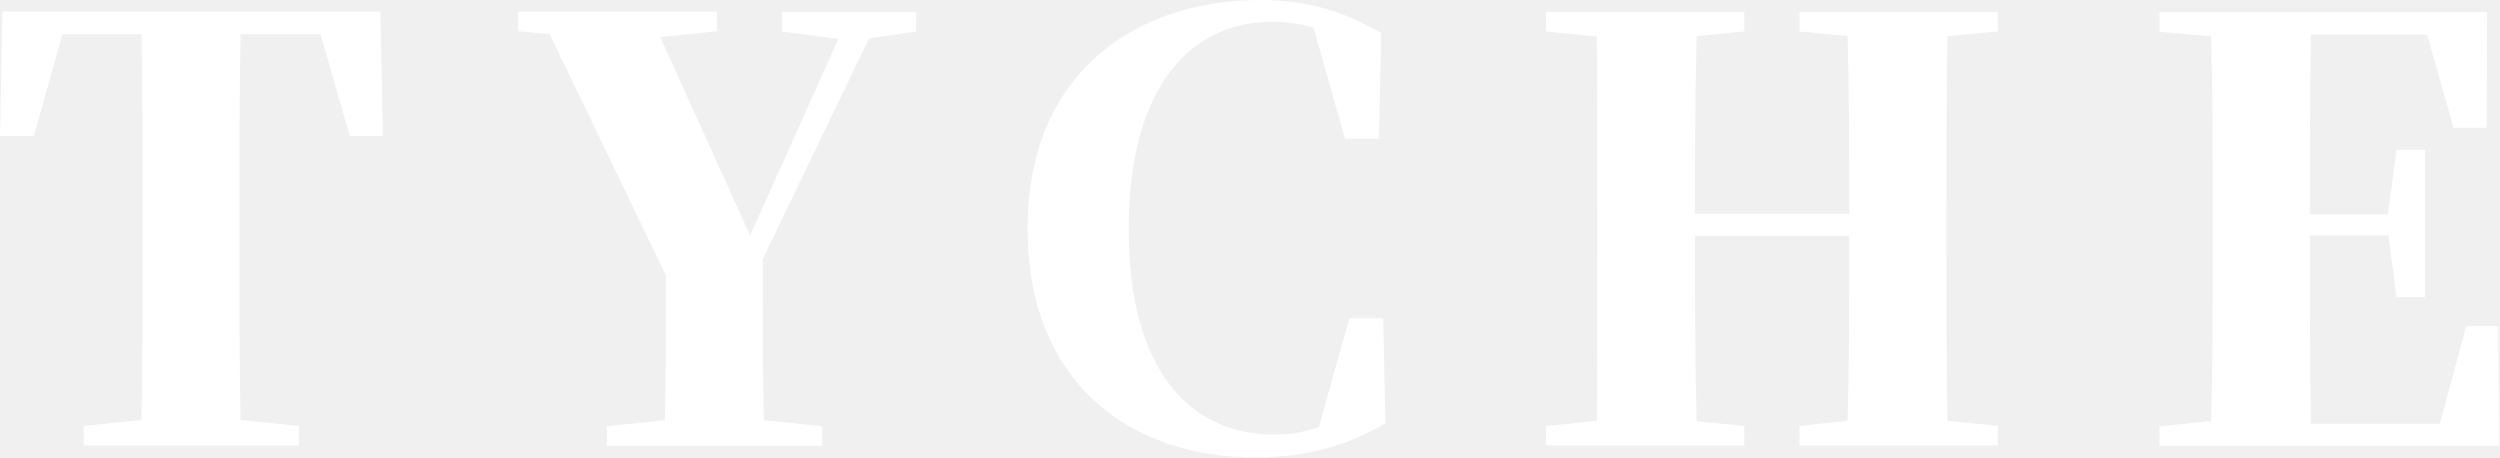
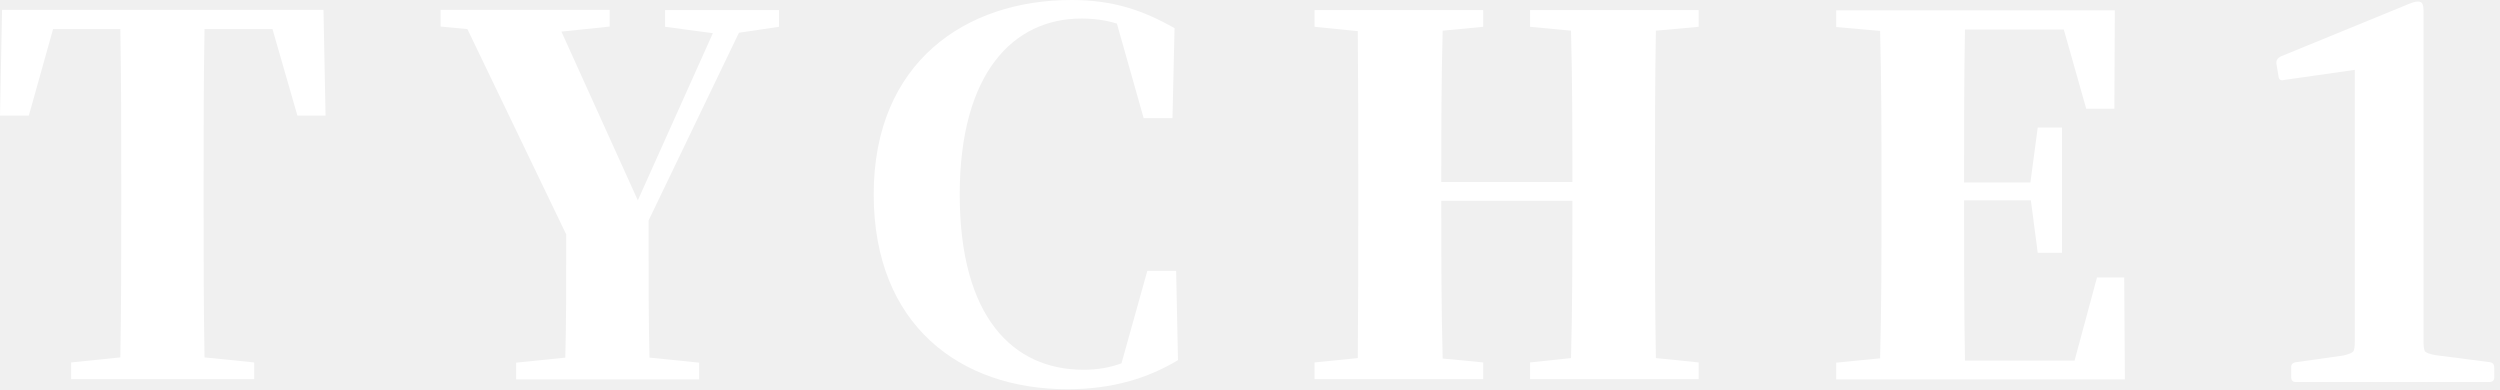
- <svg xmlns="http://www.w3.org/2000/svg" width="284" height="52" viewBox="0 0 284 52" fill="none">
-   <path d="M27.325 3.882C27.203 10.698 27.203 17.545 27.203 24.544V27.387C27.203 34.111 27.203 40.988 27.325 47.712L33.957 48.385V50.616H9.506V48.385L16.077 47.712C16.199 41.11 16.199 34.294 16.199 27.448V24.544C16.199 17.606 16.199 10.668 16.077 3.882H7.091L3.851 15.436H0L0.275 1.315H43.218L43.494 15.436H39.734L36.403 3.882H27.325Z" fill="white" />
-   <path d="M86.65 29.434C86.65 38.482 86.65 42.638 86.772 47.743L93.405 48.415V50.646H68.953V48.415L75.524 47.743C75.647 43.066 75.647 39.154 75.647 31.299L62.443 3.882L58.867 3.546V1.315H81.454V3.546L75.005 4.219L85.213 26.745L95.239 4.433L88.851 3.577V1.345H104.072V3.577L98.723 4.371L86.65 29.434Z" fill="white" />
-   <path d="M157.378 48.078C153.404 50.462 148.667 51.96 142.615 51.96C128.249 51.96 116.727 43.371 116.727 25.949C116.727 8.314 129.014 0 143.134 0C148.728 0 152.701 1.375 156.919 3.759L156.644 15.771H152.793L149.217 3.148C147.719 2.69 146.16 2.476 144.479 2.476C135.371 2.476 128.219 9.75 128.219 25.98C128.219 42.301 135.31 49.362 144.754 49.362C146.588 49.362 148.208 49.087 149.828 48.506L153.282 36.158H157.133L157.378 48.078Z" fill="white" />
-   <path d="M221.227 4.096C221.105 10.82 221.105 17.697 221.105 24.574V27.477C221.105 34.202 221.105 41.018 221.227 47.803L226.943 48.384V50.615H204.416V48.384L209.887 47.803C210.071 41.262 210.071 34.385 210.071 26.805H192.557C192.557 34.263 192.557 41.14 192.741 47.864L198.151 48.384V50.615H175.625V48.384L181.401 47.803C181.462 41.14 181.462 34.324 181.462 27.477V24.574C181.462 17.697 181.462 10.912 181.401 4.157L175.625 3.576V1.345H198.151V3.576L192.741 4.096C192.557 10.697 192.557 17.514 192.557 24.299H210.071C210.071 17.575 210.071 10.759 209.887 4.096L204.416 3.576V1.345H226.943V3.576L221.227 4.096Z" fill="white" />
-   <path d="M283.886 50.646H245.313V48.415L251.181 47.834C251.365 41.171 251.365 34.355 251.365 27.509V24.605C251.365 17.728 251.365 10.943 251.181 4.127L245.313 3.607V1.376H282.541L282.48 14.519H278.72L275.725 3.943H262.521C262.399 10.545 262.399 17.361 262.399 24.361H271.262L272.24 17.025H275.48V33.744H272.24L271.324 26.745H262.399V26.928C262.399 34.264 262.399 41.263 262.521 48.14H277.161L280.157 37.045H283.794L283.886 50.646Z" fill="white" />
+ <svg xmlns="http://www.w3.org/2000/svg" width="334" height="52" viewBox="0 0 334 52" fill="none">
+   <g clip-path="url(#clip0_224_13)">
+     <path d="M332.62 48.385C333.028 48.431 333.232 48.68 333.232 49.134V50.427C333.232 50.835 333.005 51.039 332.552 51.039H306.712C306.304 51.039 306.1 50.812 306.1 50.359V49.066C306.1 48.657 306.327 48.431 306.78 48.385L313.036 47.501C313.807 47.319 314.26 47.138 314.396 46.956C314.532 46.775 314.6 46.344 314.6 45.663V6.193L318.952 8.711L305.148 10.684C304.695 10.82 304.445 10.639 304.4 10.14L304.128 8.507C304.083 8.098 304.264 7.781 304.672 7.554L321.944 0.476C322.624 0.204 323.1 0.136 323.372 0.272C323.644 0.363 323.78 0.726 323.78 1.361V45.595C323.78 46.321 323.848 46.775 323.984 46.956C324.165 47.138 324.596 47.296 325.276 47.432L332.62 48.385Z" fill="white" />
+   </g>
+   <path d="M27.325 3.885C27.203 10.706 27.203 17.558 27.203 24.563V27.407C27.203 34.137 27.203 41.019 27.325 47.749L33.957 48.422V50.654H9.506V48.422L16.077 47.749C16.199 41.142 16.199 34.32 16.199 27.469V24.563C16.199 17.619 16.199 10.676 16.077 3.885H7.091L3.851 15.447H0L0.275 1.316H43.218L43.494 15.447H39.734L36.403 3.885H27.325Z" fill="white" />
+   <path d="M86.65 29.457C86.65 38.511 86.65 42.671 86.772 47.779L93.405 48.452V50.685H68.953V48.452L75.524 47.779C75.647 43.099 75.647 39.184 75.647 31.323L62.443 3.885L58.867 3.549V1.316H81.454V3.549L75.005 4.222L85.213 26.765L95.239 4.436L88.851 3.579V1.346H104.072V3.579L98.723 4.375L86.65 29.457Z" fill="white" />
+   <path d="M157.378 48.115C153.404 50.501 148.667 52 142.615 52C128.249 52 116.727 43.405 116.727 25.969C116.727 8.32 129.014 0 143.134 0C148.728 0 152.701 1.376 156.919 3.762L156.644 15.784H152.793L149.217 3.151C147.719 2.692 146.16 2.478 144.479 2.478C135.371 2.478 128.219 9.758 128.219 26C128.219 42.334 135.31 49.4 144.754 49.4C146.588 49.4 148.208 49.125 149.828 48.544L153.282 36.186H157.133L157.378 48.115Z" fill="white" />
+   <path d="M221.227 4.099C221.105 10.828 221.105 17.71 221.105 24.593V27.499C221.105 34.228 221.105 41.049 221.227 47.84L226.943 48.421V50.654H204.416V48.421L209.887 47.84C210.071 41.294 210.071 34.412 210.071 26.826H192.557C192.557 34.289 192.557 41.172 192.741 47.901L198.151 48.421V50.654H175.625V48.421L181.401 47.84C181.462 41.172 181.462 34.35 181.462 27.499V24.593C181.462 17.71 181.462 10.92 181.401 4.16L175.625 3.579V1.346H198.151V3.579L192.741 4.099C192.557 10.706 192.557 17.527 192.557 24.317H210.071C210.071 17.588 210.071 10.767 209.887 4.099L204.416 3.579V1.346H226.943V3.579L221.227 4.099Z" fill="white" />
+   <path d="M283.886 50.685H245.313V48.452L251.181 47.871C251.365 41.203 251.365 34.382 251.365 27.53V24.624C251.365 17.742 251.365 10.951 251.181 4.13L245.313 3.61V1.377H282.541L282.48 14.53H278.72L275.725 3.946H262.521C262.399 10.553 262.399 17.375 262.399 24.379H271.262L272.24 17.038H275.48V33.77H272.24L271.324 26.765H262.399V26.949C262.399 34.29 262.399 41.295 262.521 48.177H277.161L280.157 37.073H283.794L283.886 50.685Z" fill="white" />
+   <defs>
+     <clipPath id="clip0_224_13">
+       <rect width="30" height="51.039" fill="white" transform="translate(304)" />
+     </clipPath>
+   </defs>
</svg>
